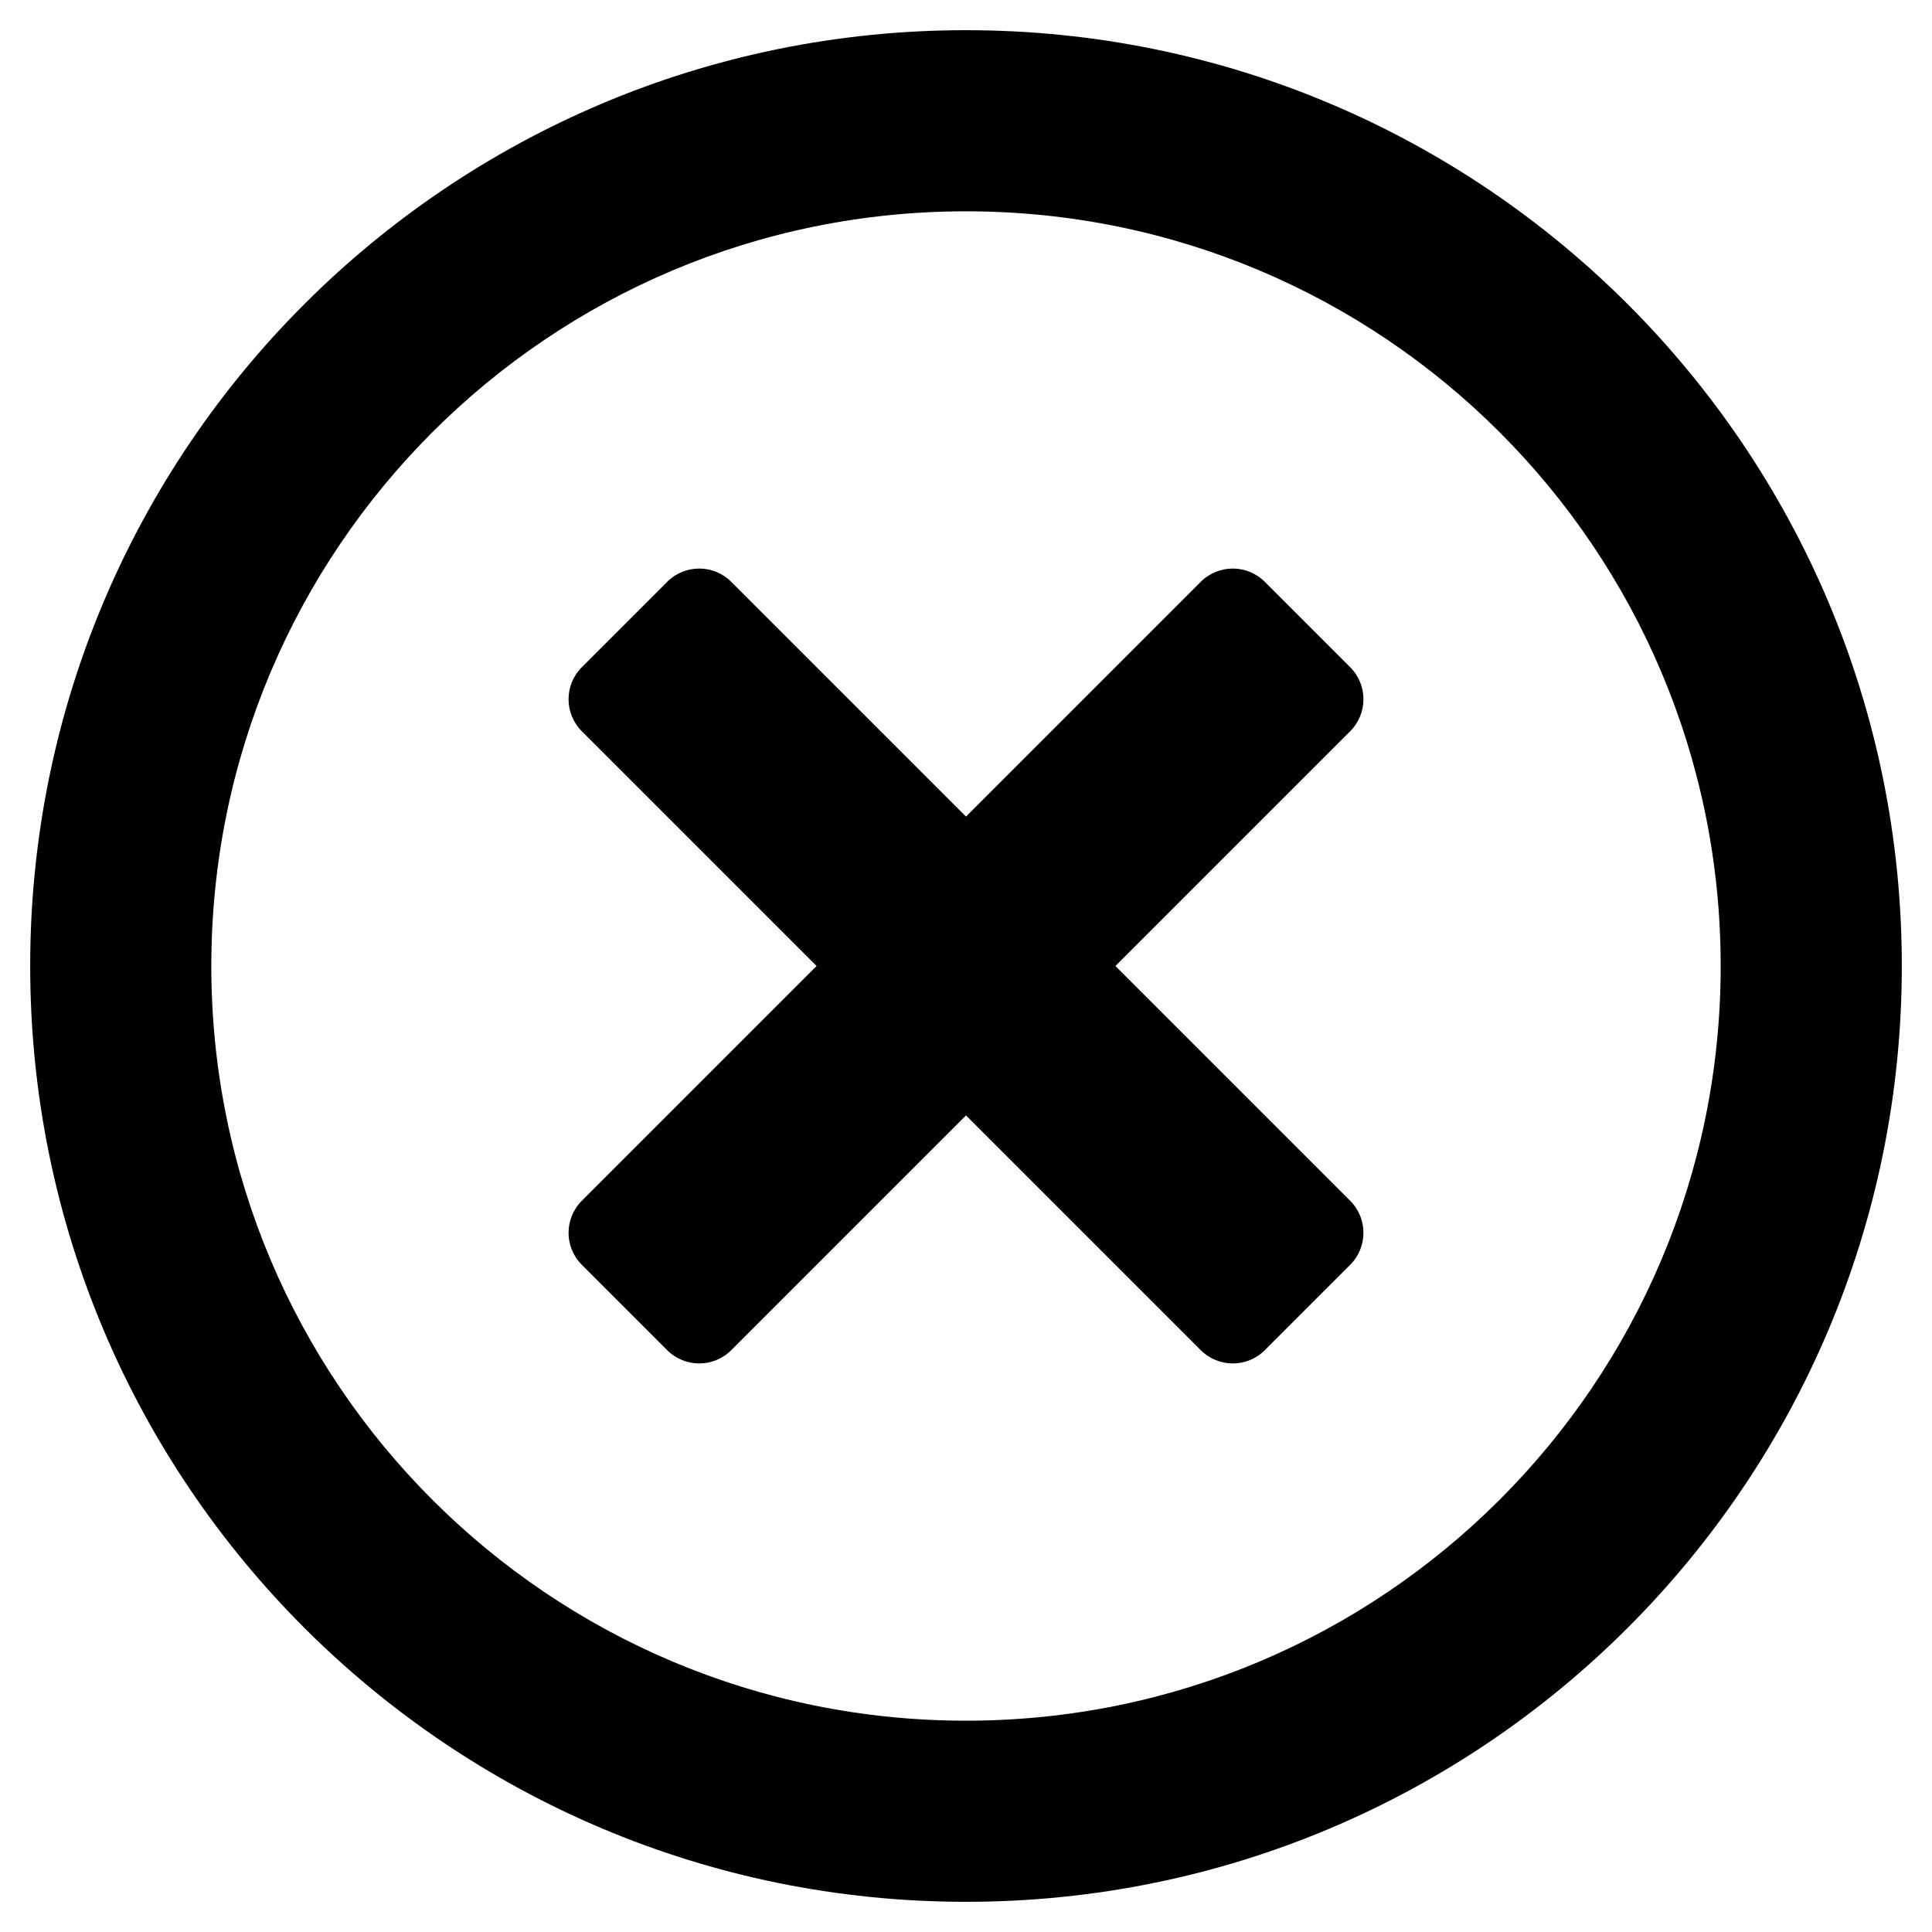
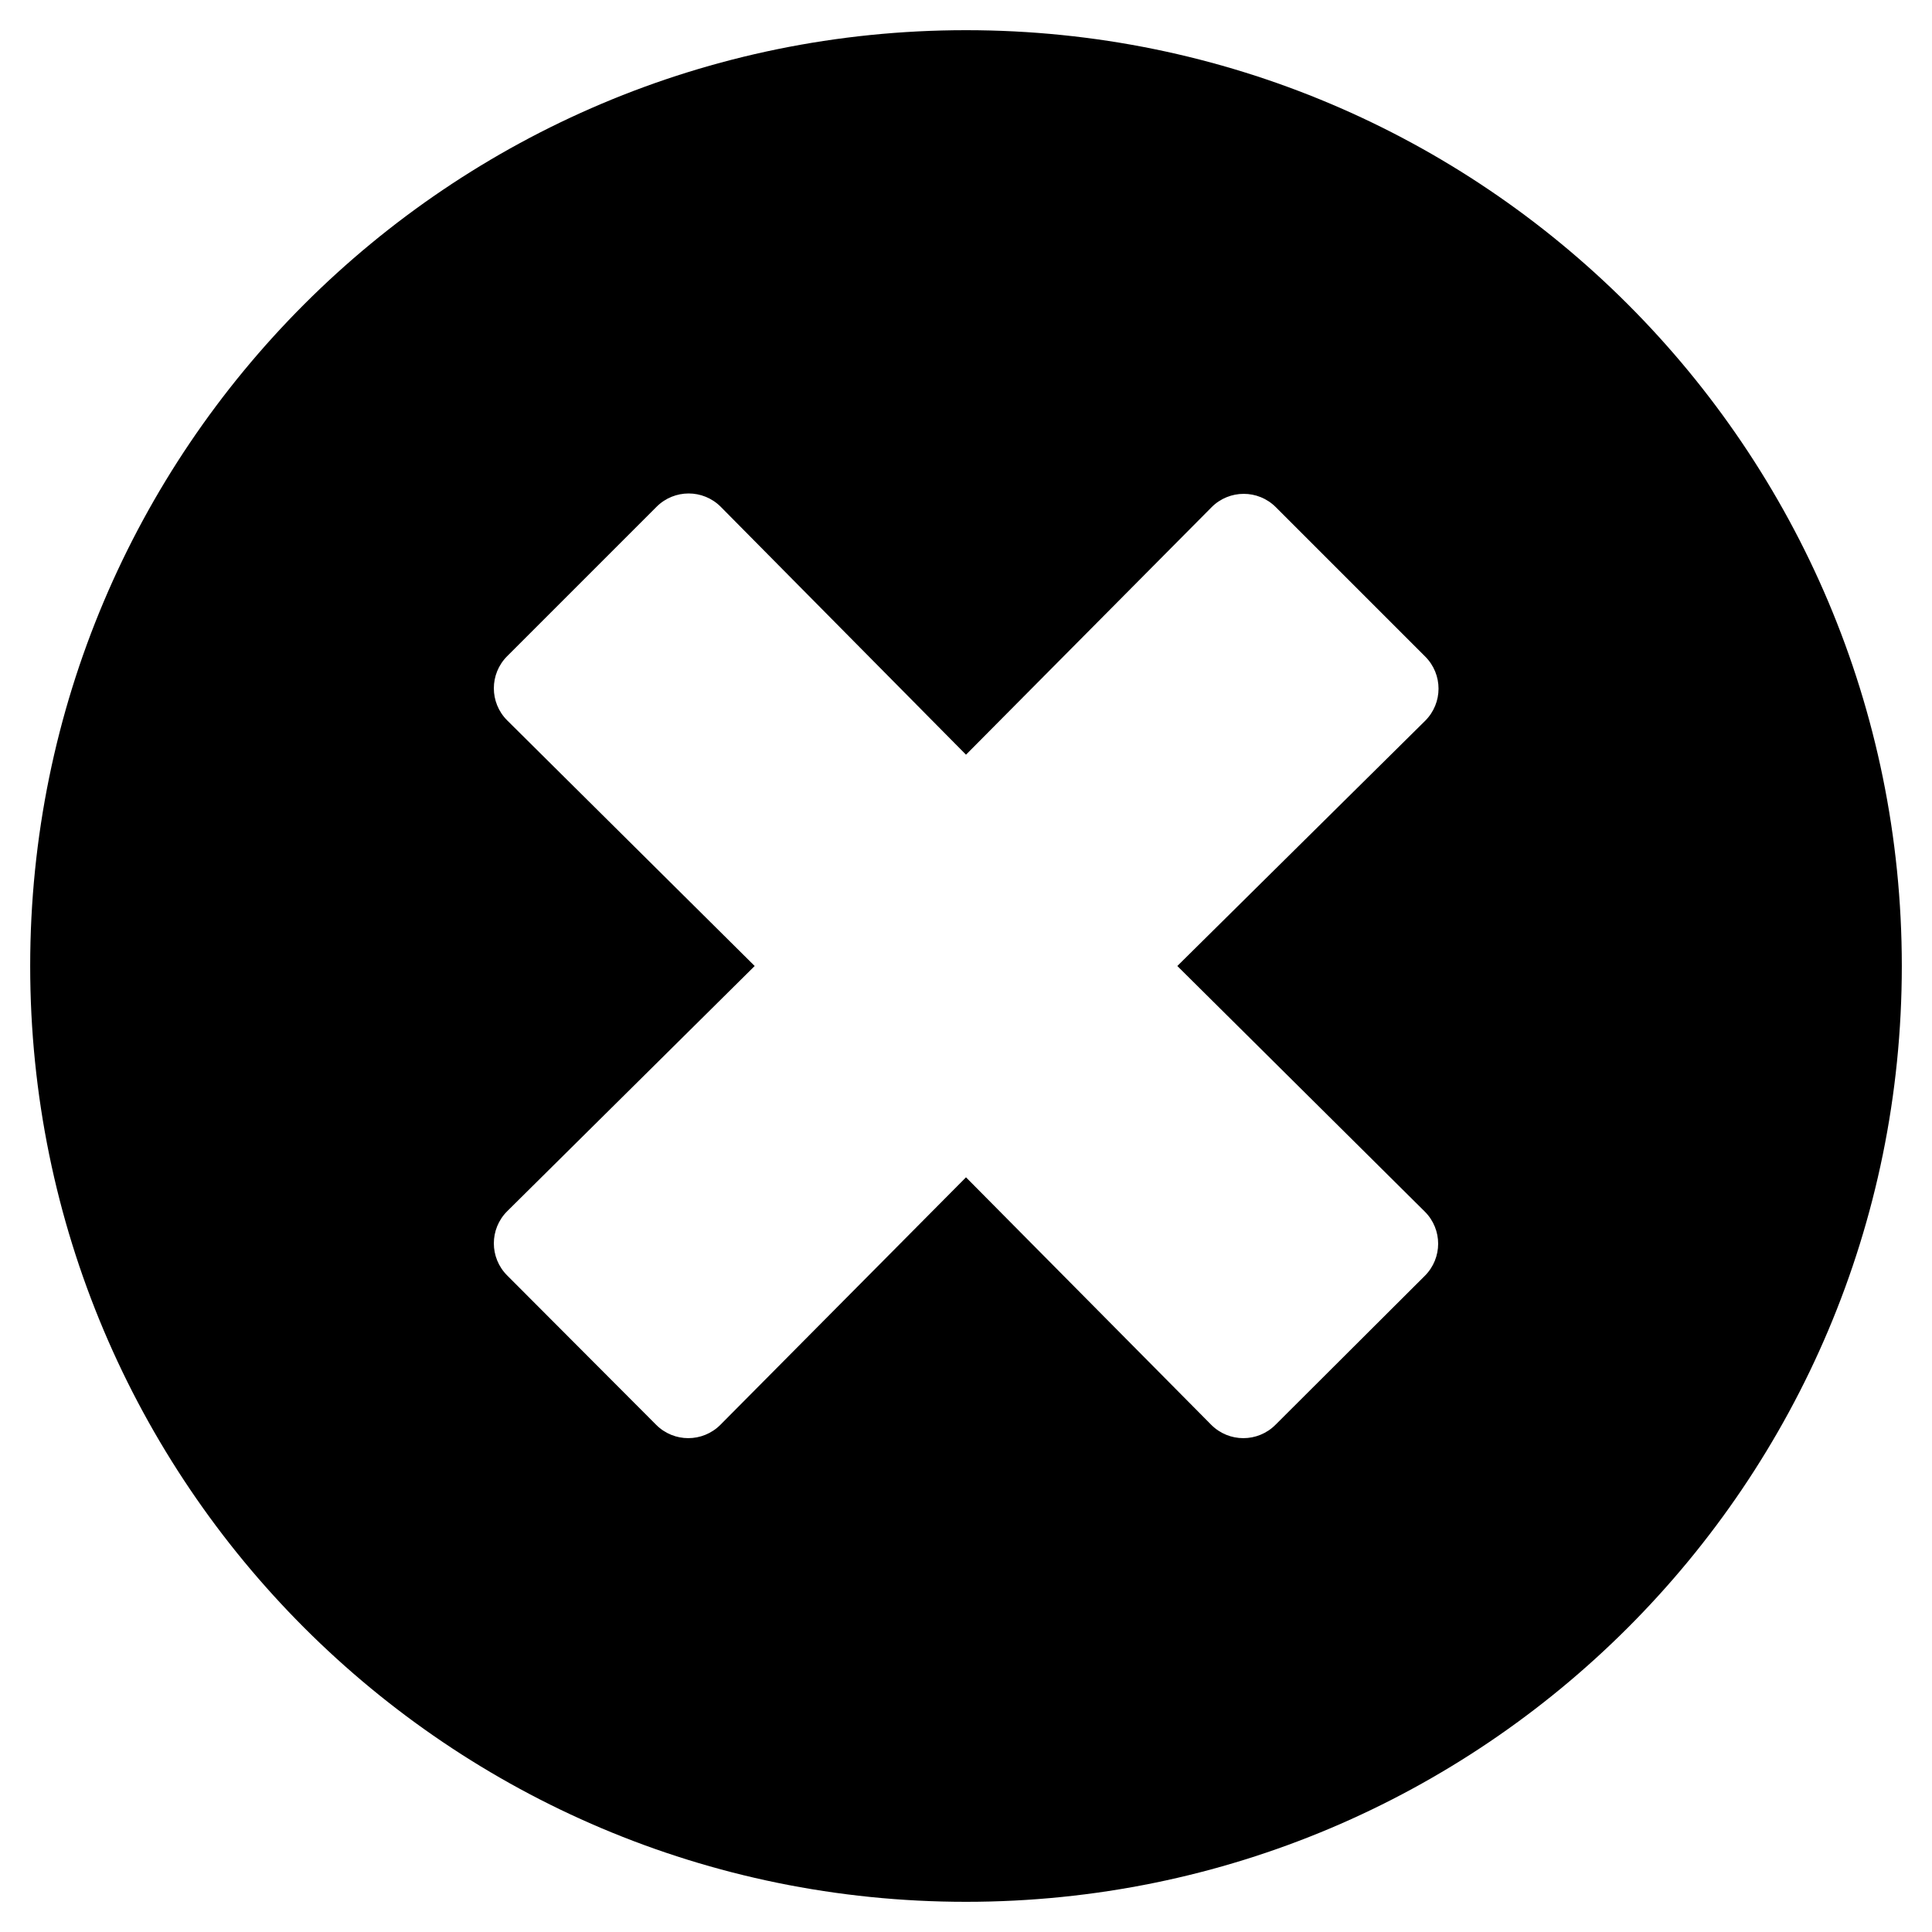
<svg xmlns="http://www.w3.org/2000/svg" viewBox="0 0 512 512">
-   <path d="M256 8C119 8 8 119 8 256s111 248 248 248 248-111 248-248S393 8 256 8zm0 448c-110.5 0-200-89.5-200-200S145.5 56 256 56s200 89.5 200 200-89.5 200-200 200zm101.8-262.2L295.6 256l62.2 62.2c4.7 4.7 4.7 12.3 0 17l-22.6 22.6c-4.7 4.7-12.3 4.7-17 0L256 295.6l-62.2 62.2c-4.7 4.7-12.3 4.7-17 0l-22.6-22.6c-4.7-4.7-4.7-12.3 0-17l62.2-62.2-62.2-62.2c-4.7-4.7-4.7-12.3 0-17l22.6-22.6c4.7-4.7 12.3-4.7 17 0l62.2 62.2 62.2-62.2c4.7-4.7 12.3-4.7 17 0l22.6 22.6c4.7 4.7 4.7 12.3 0 17z" />
+   <path d="M256 8C119 8 8 119 8 256s111 248 248 248 248-111 248-248S393 8 256 8zm121.6 313.1c4.7 4.7 4.7 12.3 0 17L338 377.6c-4.7 4.7-12.3 4.7-17 0L256 312l-65.1 65.6c-4.7 4.7-12.3 4.7-17 0L134.4 338c-4.7-4.7-4.7-12.3 0-17l65.6-65-65.6-65.1c-4.7-4.7-4.7-12.3 0-17l39.6-39.6c4.7-4.7 12.3-4.7 17 0l65 65.7 65.1-65.6c4.7-4.7 12.3-4.7 17 0l39.6 39.6c4.7 4.7 4.7 12.3 0 17L312 256l65.6 65.1z" />
</svg>
